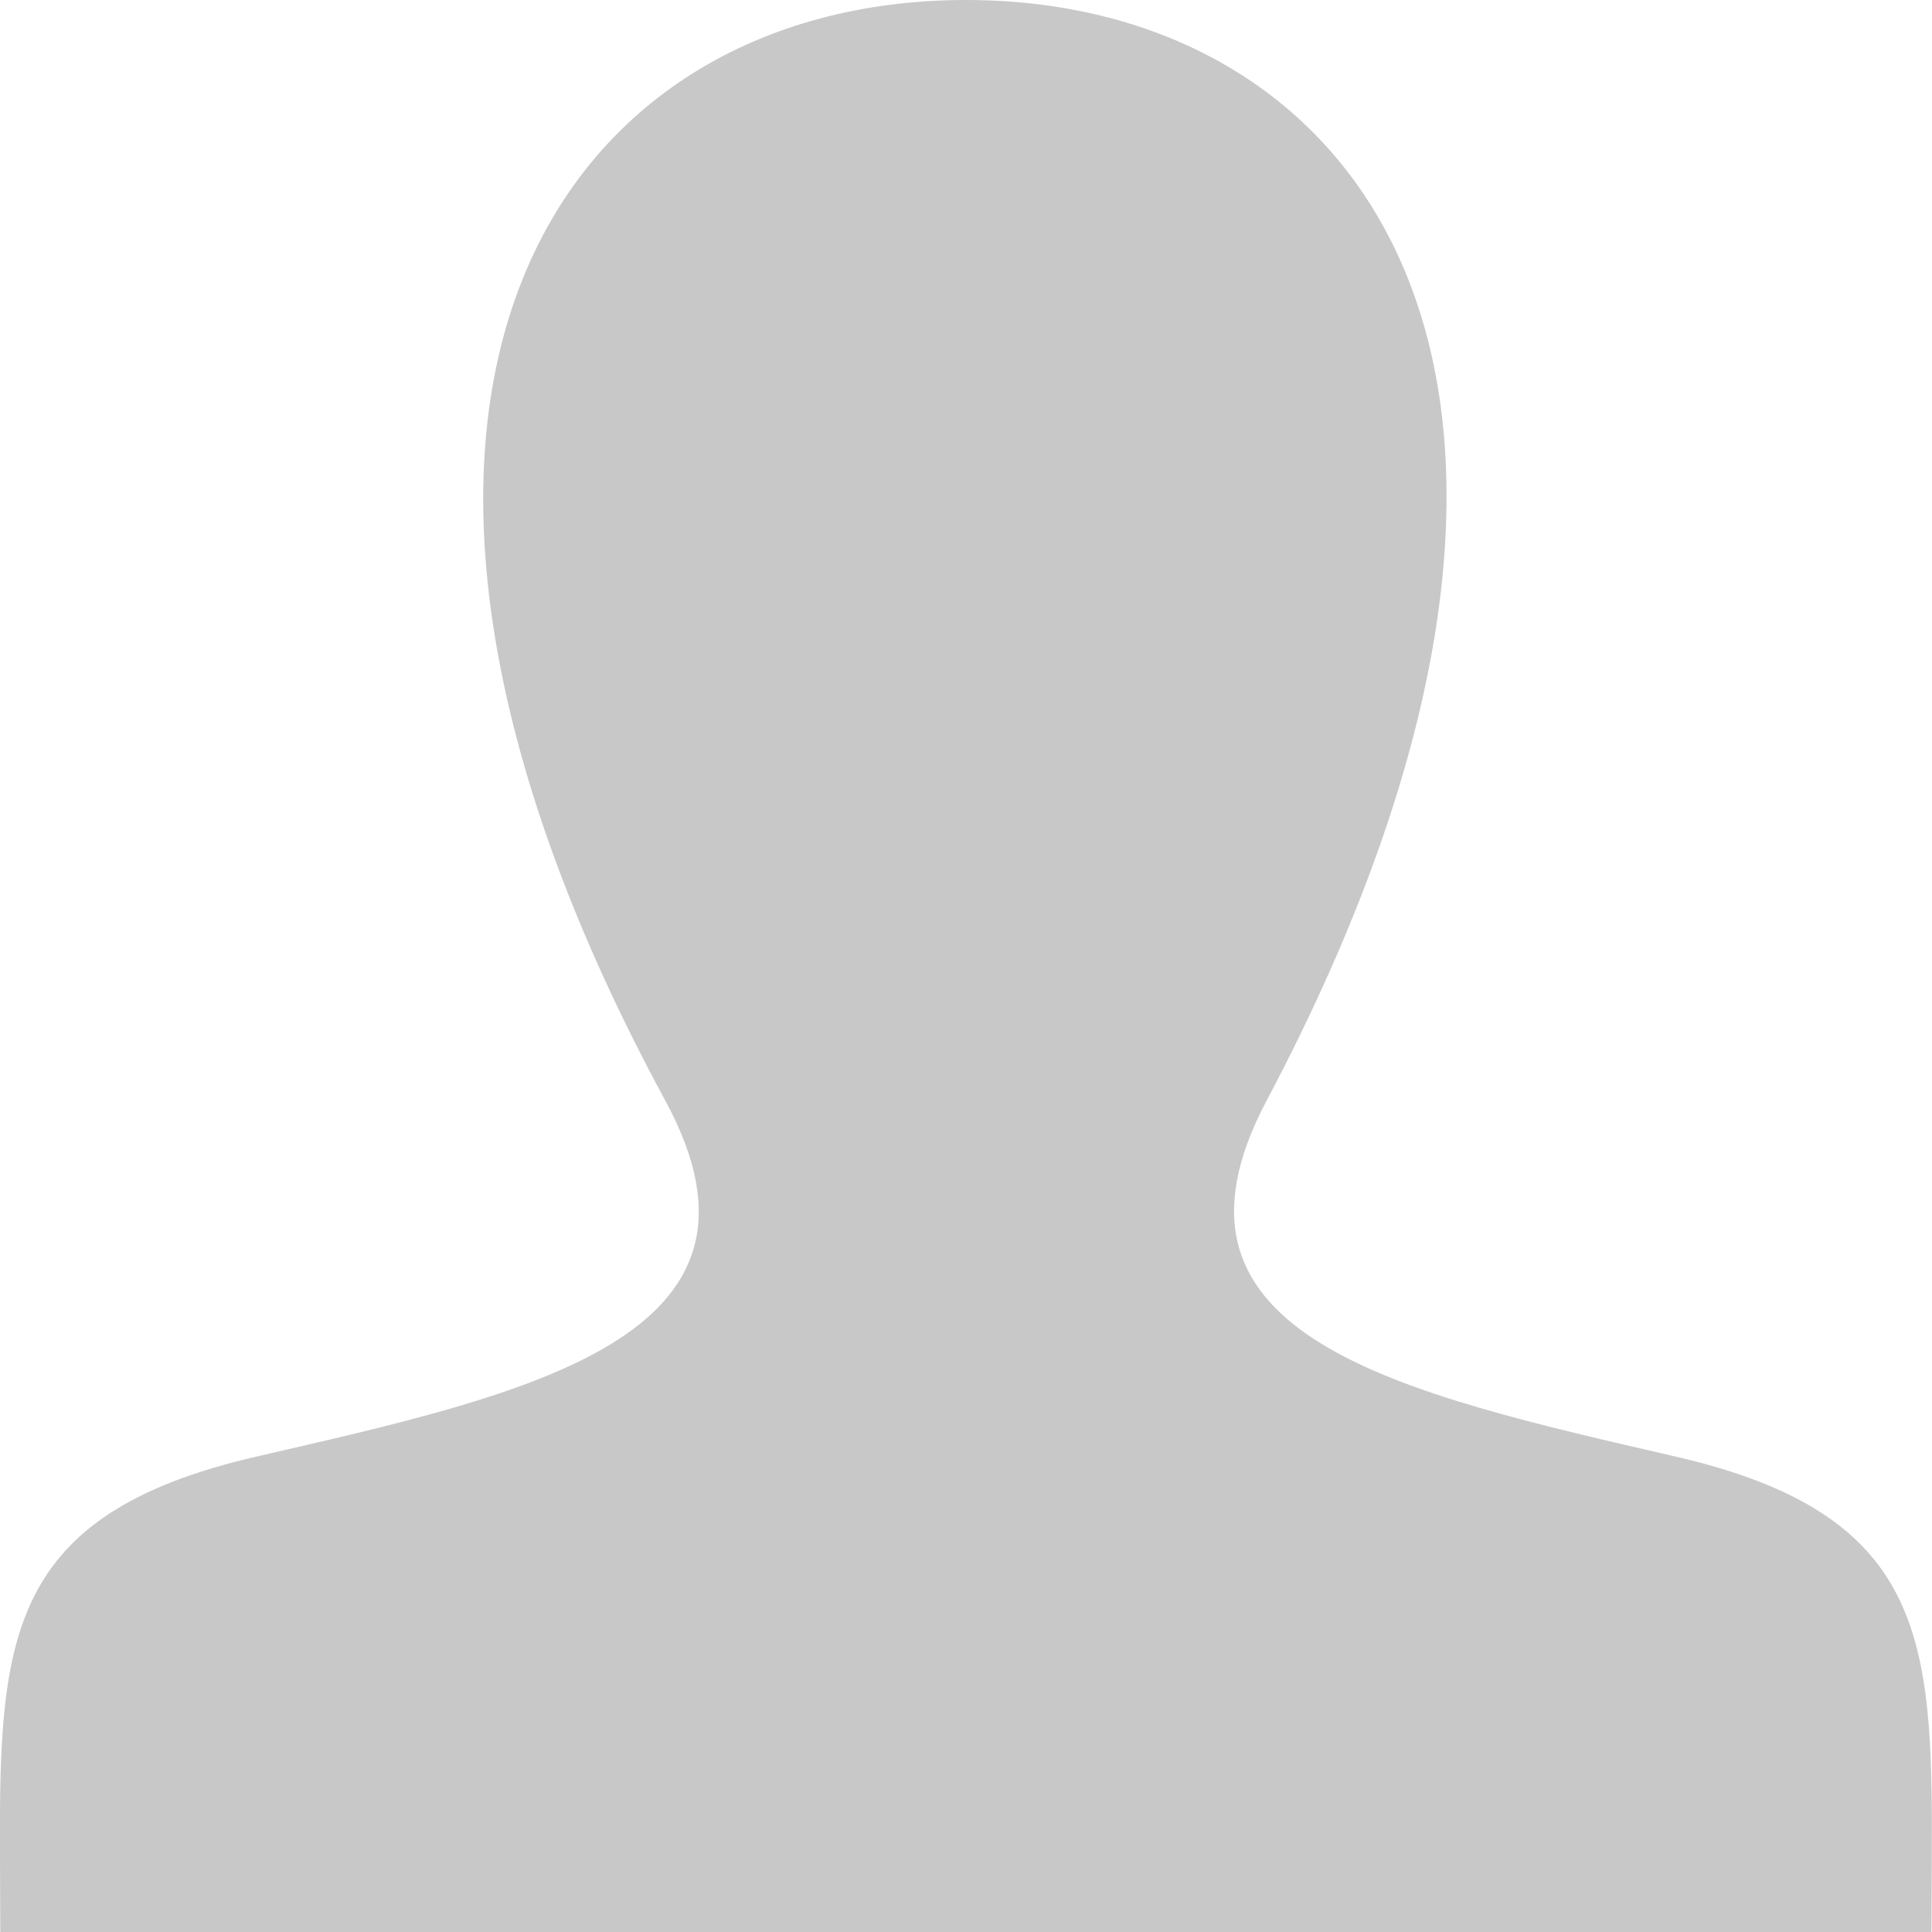
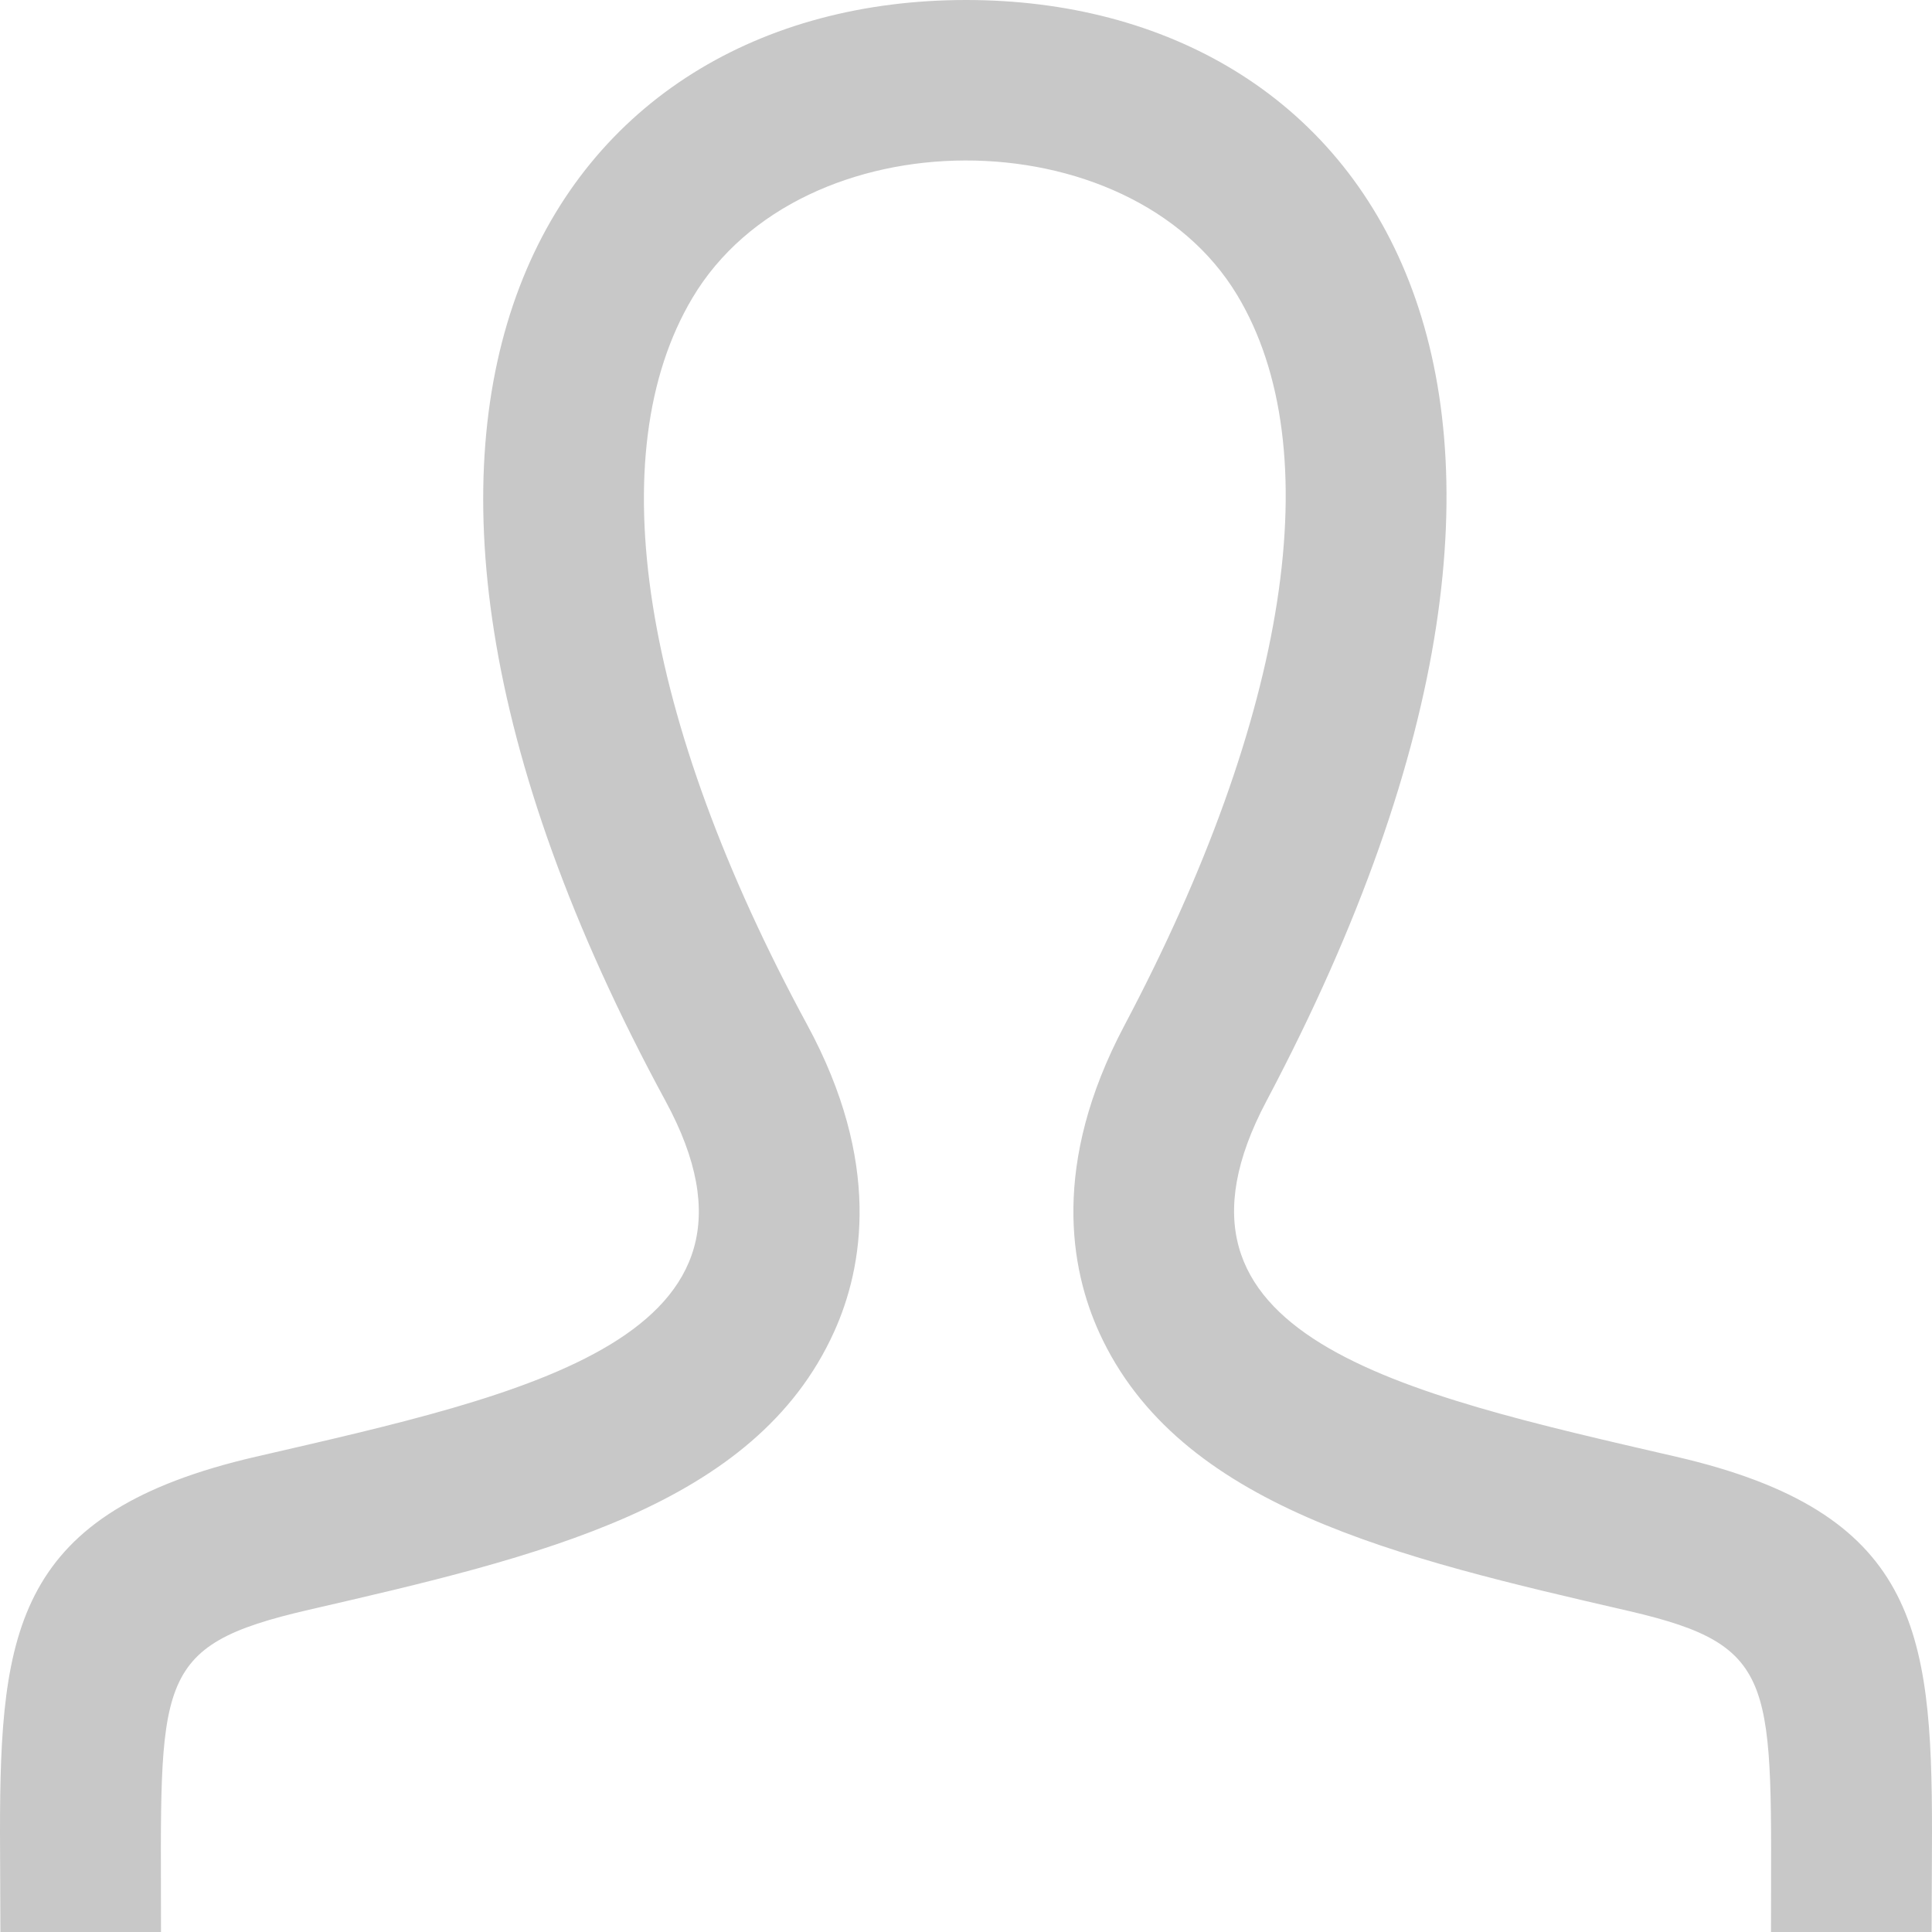
- <svg xmlns="http://www.w3.org/2000/svg" width="18pt" height="18pt" viewBox="0 0 18 18">
-   <defs />
-   <path id="shape0" transform="matrix(0.75 0 0 0.75 -0.0003645134 0)" fill="#c8c8c8" d="M20.823 18.096C17.384 17.302 14.182 16.606 15.732 13.678C20.453 4.766 16.983 0 12.001 0C6.918 0 3.536 4.949 8.268 13.678C9.865 16.623 6.543 17.319 3.178 18.096C0.105 18.806 -0.01 20.332 0 23L0.004 24L23.994 24L23.998 23.031C24.011 20.343 23.907 18.809 20.823 18.096Z" />
+ <svg xmlns="http://www.w3.org/2000/svg" id="svg4" version="1.1" viewBox="0 0 24 24" height="24" width="24">
+   <defs id="defs8" />
+   <path style="fill:#c8c8c8;fill-opacity:1" id="path2" d="M20.822 18.096c-3.439-.794-6.641-1.49-5.09-4.418 4.719-8.912 1.251-13.678-3.732-13.678-5.082 0-8.465 4.949-3.732 13.678 1.598 2.945-1.725 3.641-5.09 4.418-2.979.688-3.178 2.143-3.178 4.663l.005 1.241h1.995c0-3.134-.125-3.55 1.838-4.003 2.851-.657 5.543-1.278 6.525-3.456.359-.795.592-2.103-.338-3.815-2.058-3.799-2.578-7.089-1.423-9.026 1.354-2.275 5.426-2.264 6.767-.034 1.15 1.911.639 5.219-1.403 9.076-.91 1.719-.671 3.023-.31 3.814.99 2.167 3.707 2.794 6.584 3.458 1.879.436 1.76.882 1.76 3.986h1.995l.005-1.241c0-2.52-.199-3.975-3.178-4.663z" />
</svg>
